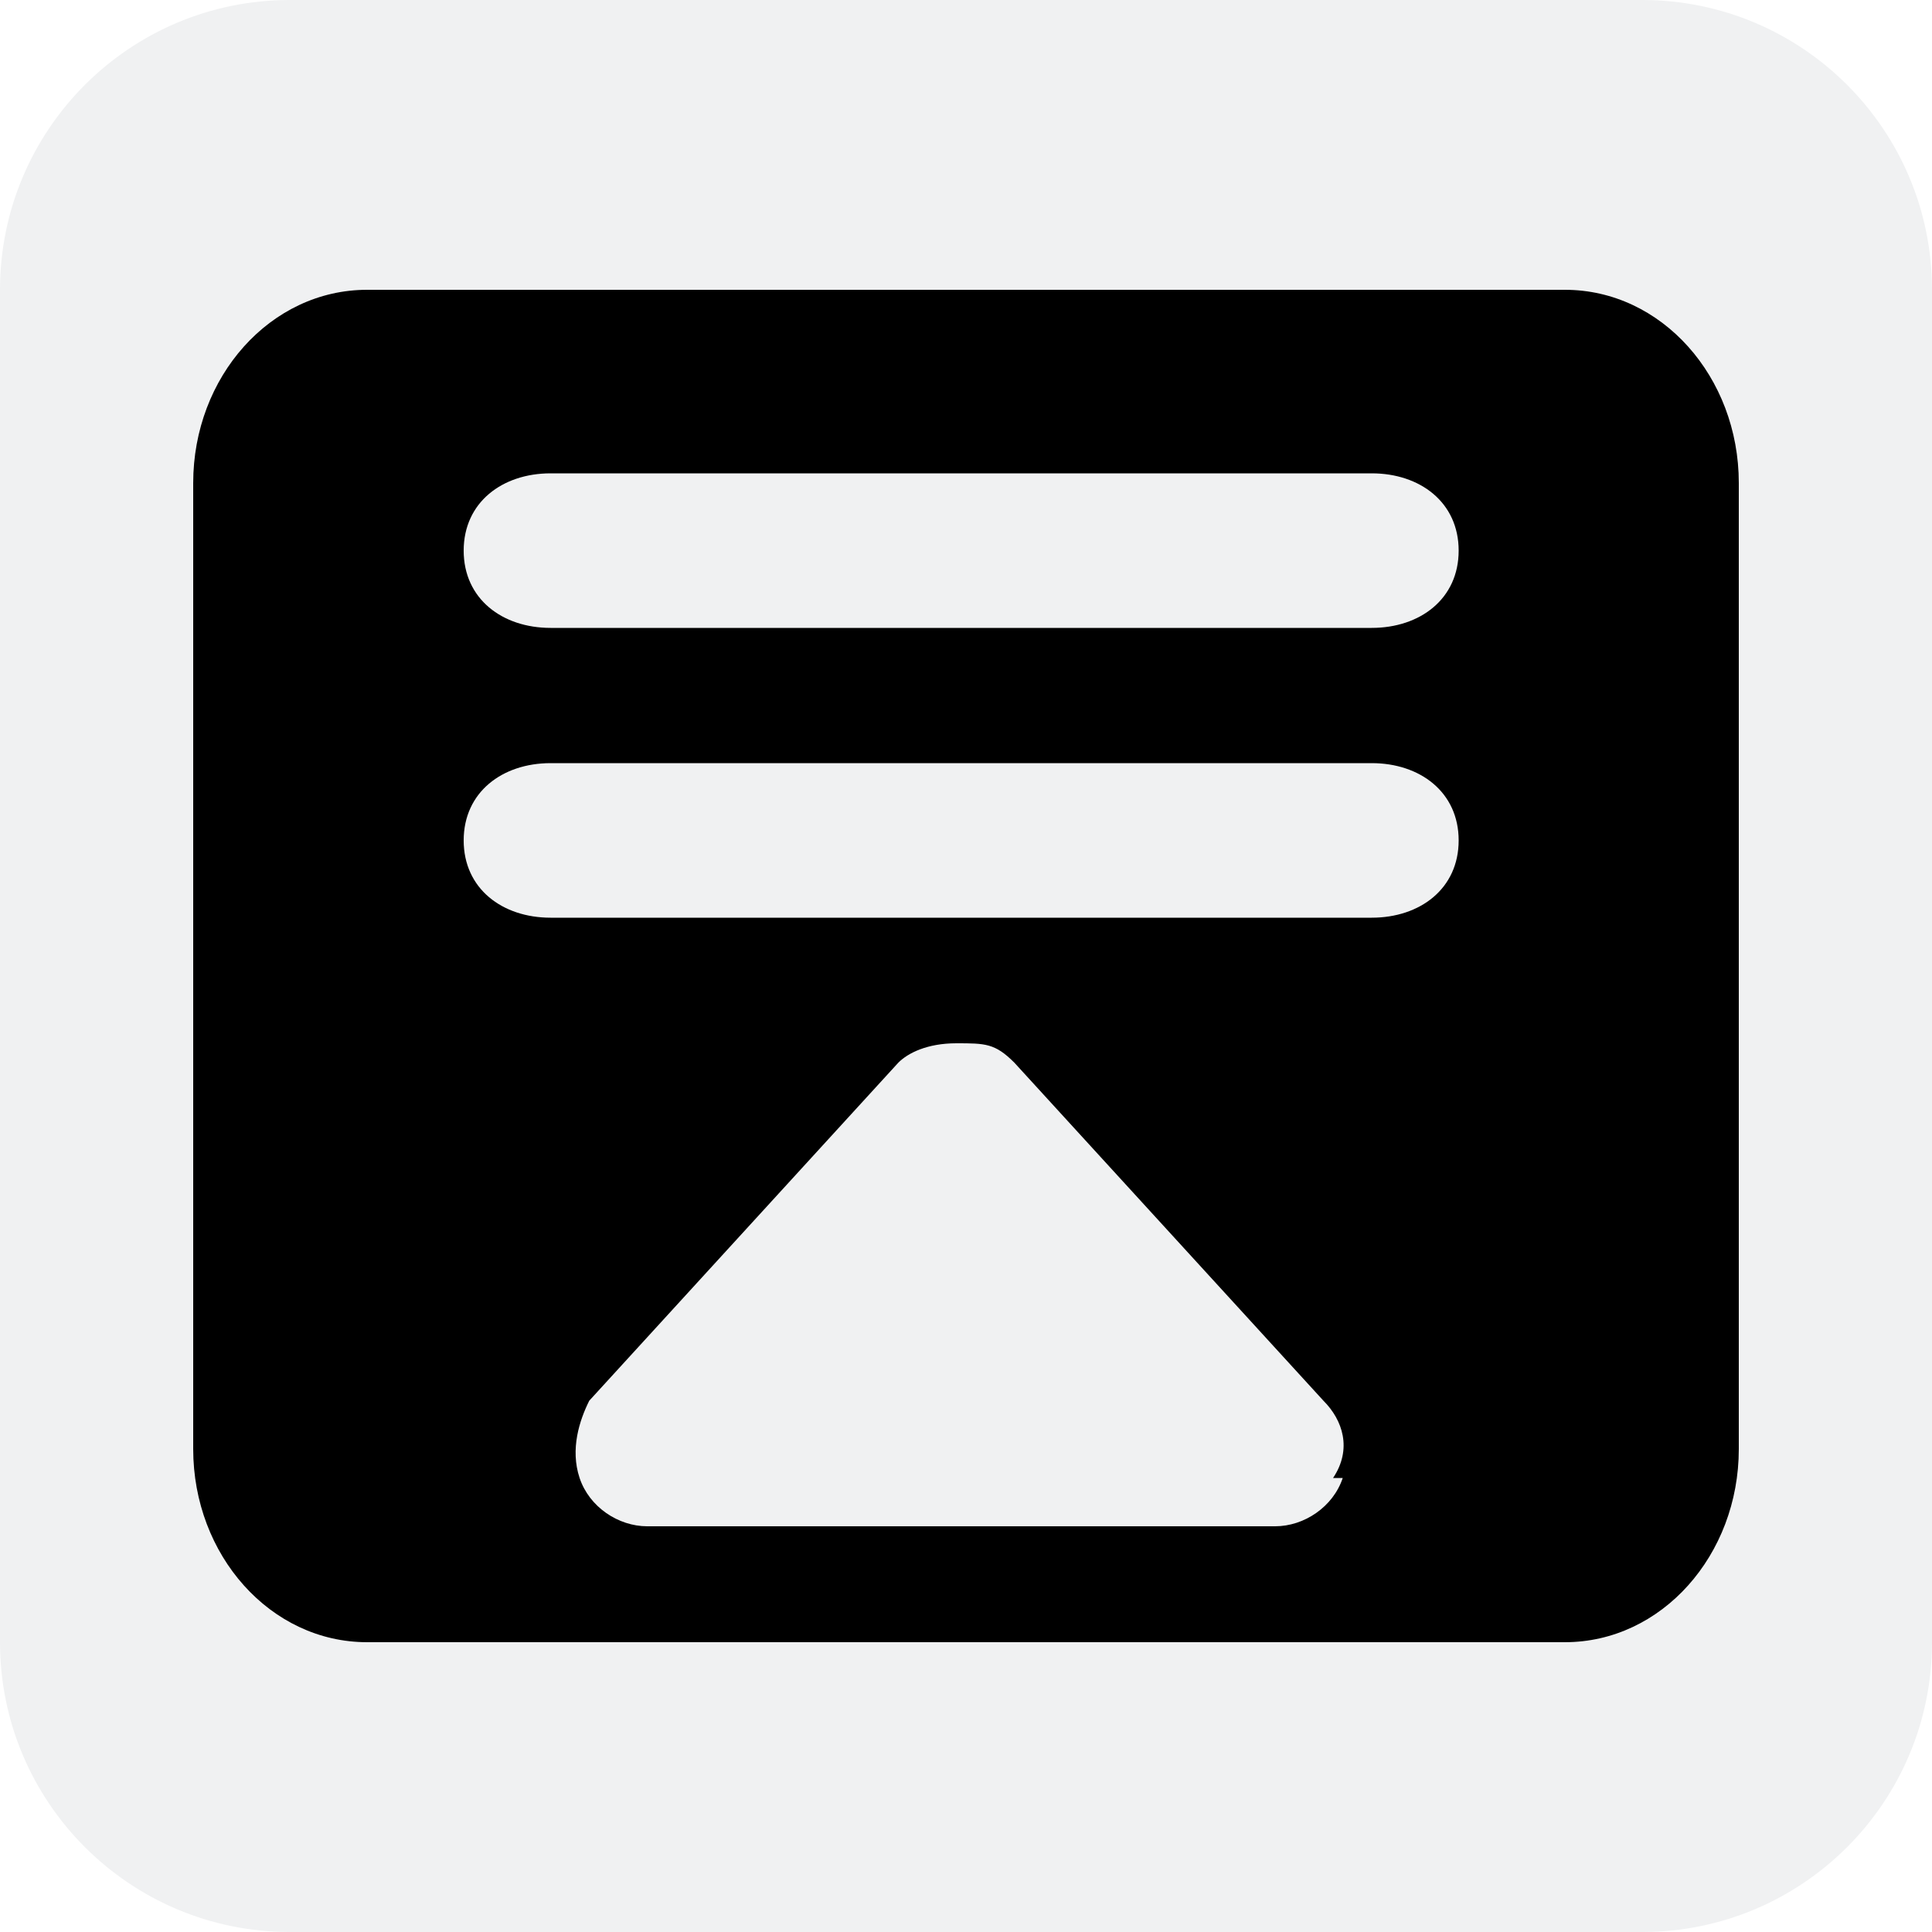
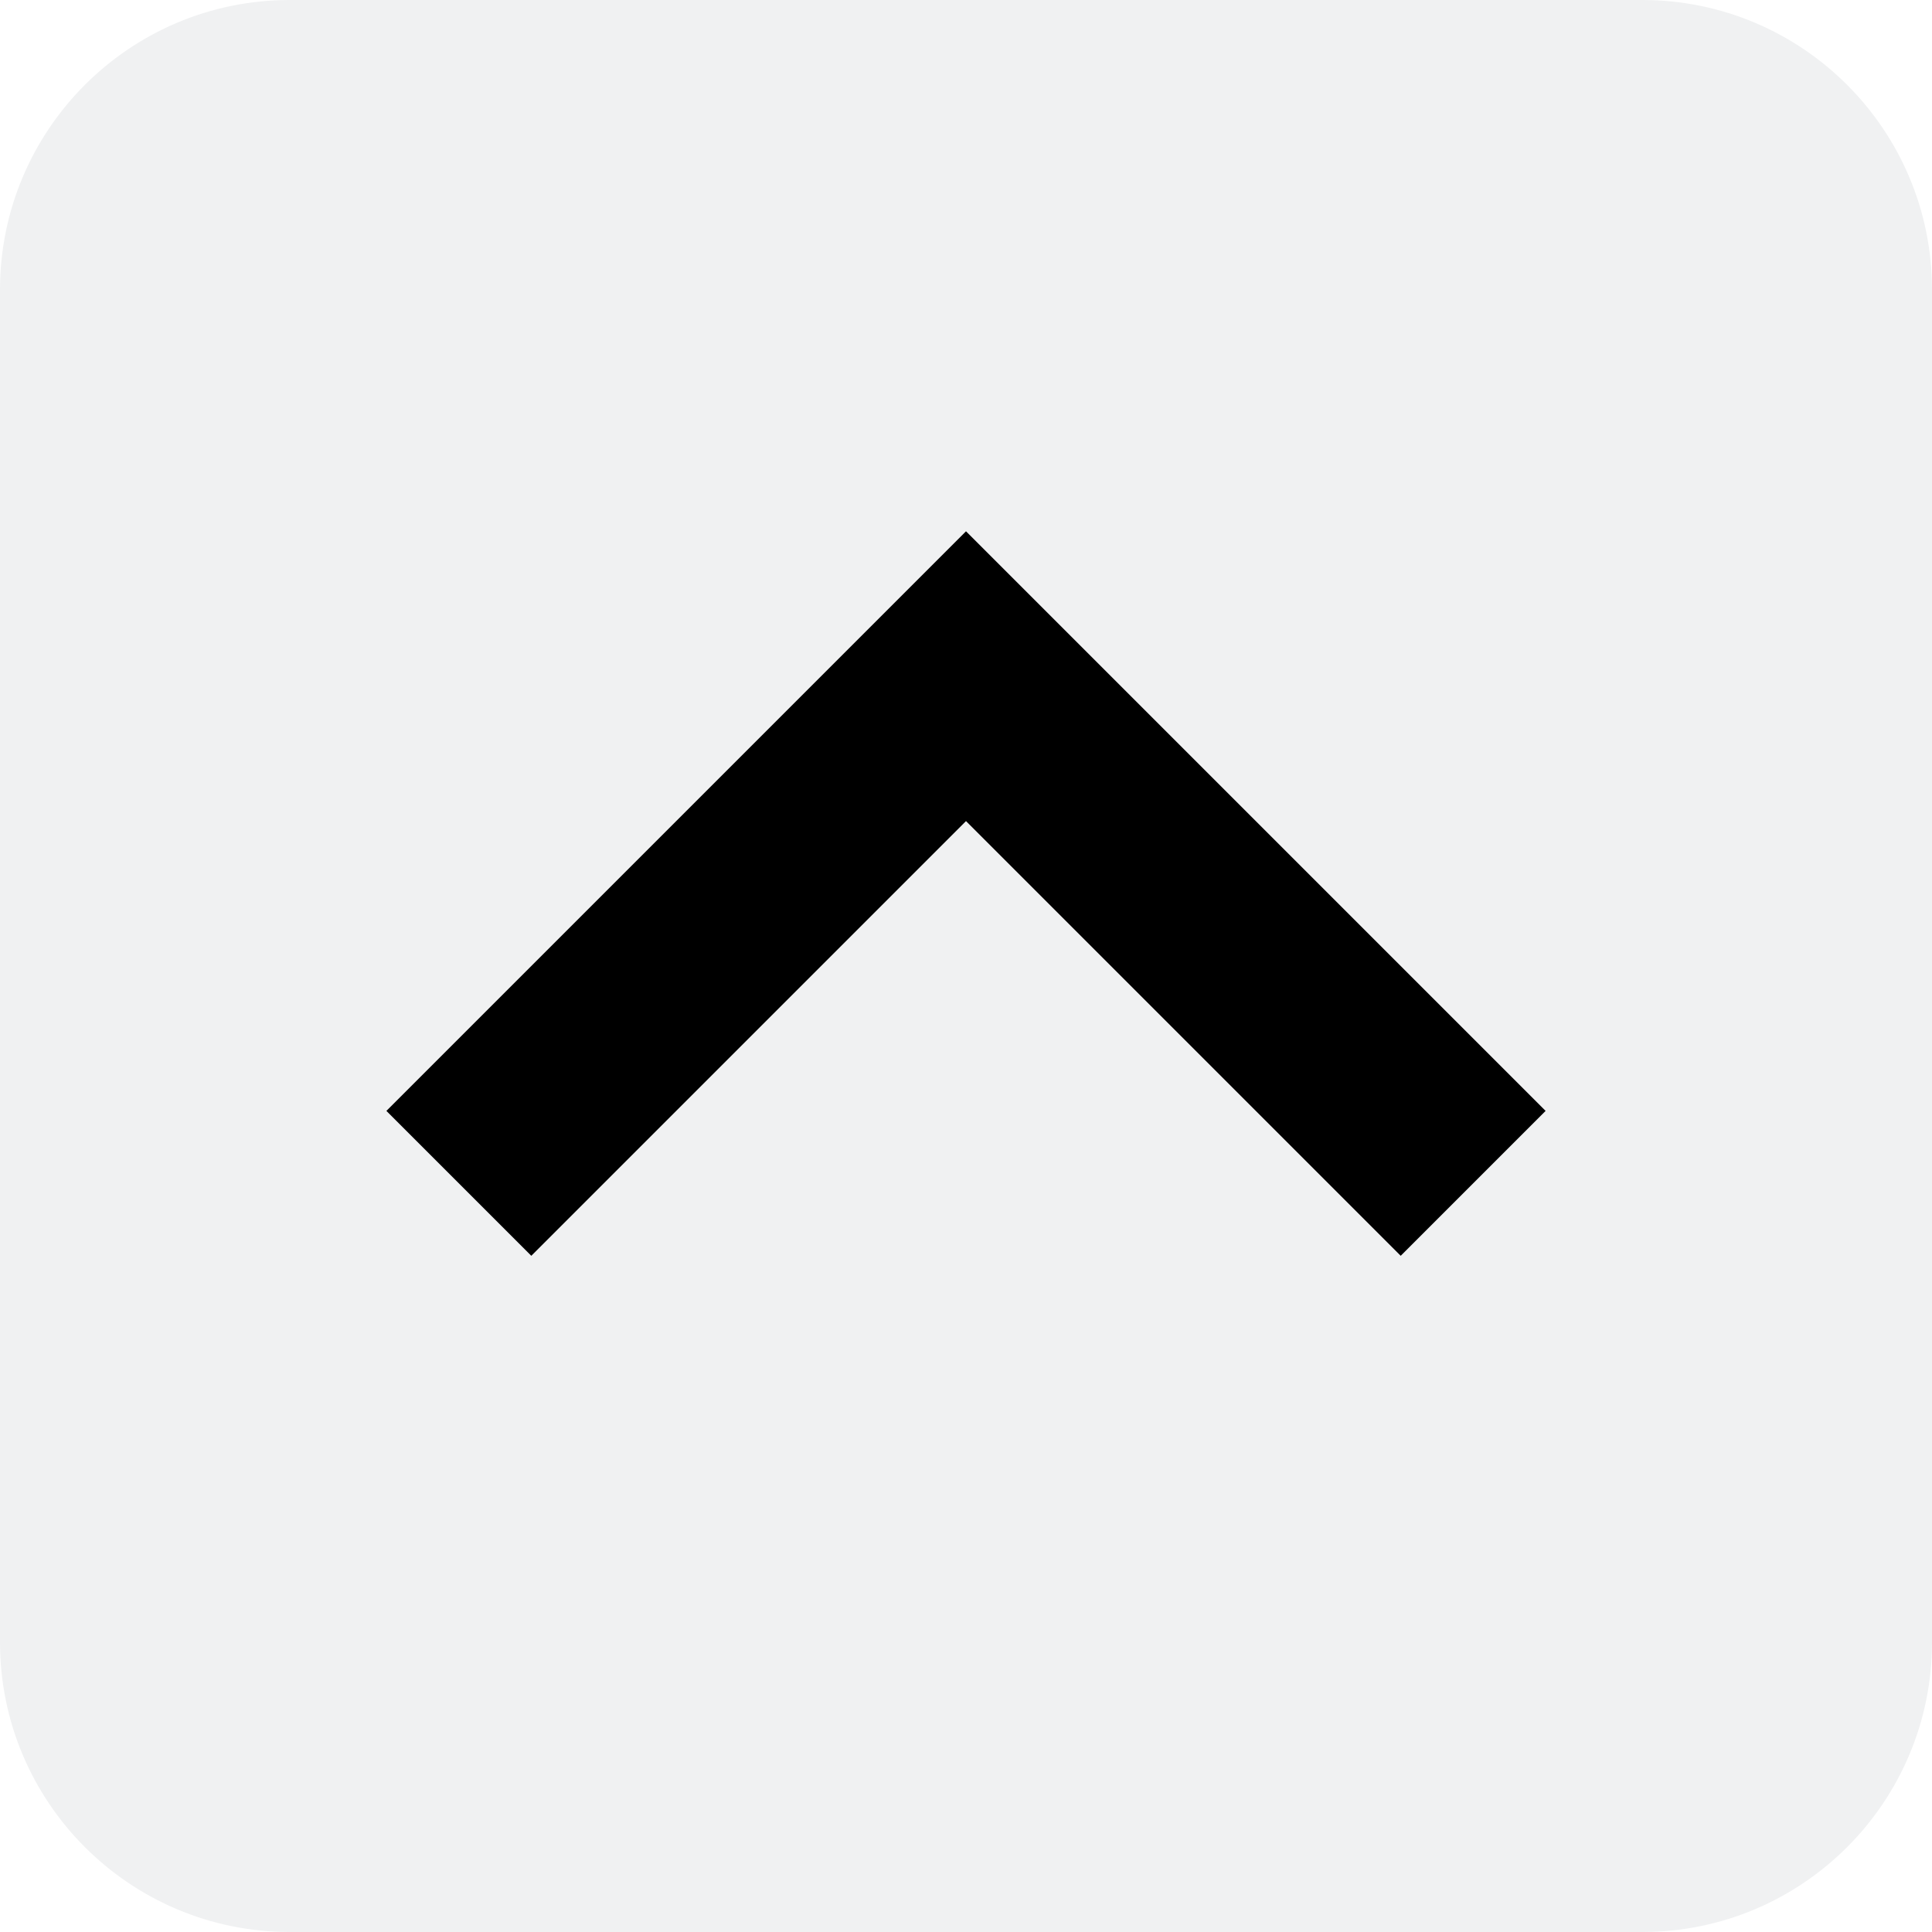
<svg xmlns="http://www.w3.org/2000/svg" width="18" height="18" viewBox="0 0 20 20">
  <rect width="20" height="20" rx="3" ry="3" fill="#f0f1f2" />
-   <path d="M16.2 3H3.8C2.8 3 2 3.9 2 5v10c0 1.1.8 2 1.8 2h12.4c1 0 1.8-.9 1.8-2V5c0-1.1-.8-2-1.8-2m-2.3 12.3c-.1.3-.4.5-.7.5H6.7c-.3 0-.6-.2-.7-.5s0-.6.1-.8L9.3 11c.1-.1.3-.2.6-.2s.4 0 .6.2l3.2 3.5c.2.2.3.5.1.8Zm.3-5.8H5.7c-.5 0-.9-.3-.9-.8s.4-.8.9-.8h8.5c.5 0 .9.3.9.8s-.4.8-.9.8m0-3H5.7c-.5 0-.9-.3-.9-.8s.4-.8.9-.8h8.5c.5 0 .9.3.9.8s-.4.8-.9.8" />
+   <g transform="translate(2 2) scale(0.03125)">
+     <path d="M64 304 112 352 256 208 400 352 448 304 256 112Z" />
+   </g>
</svg>
